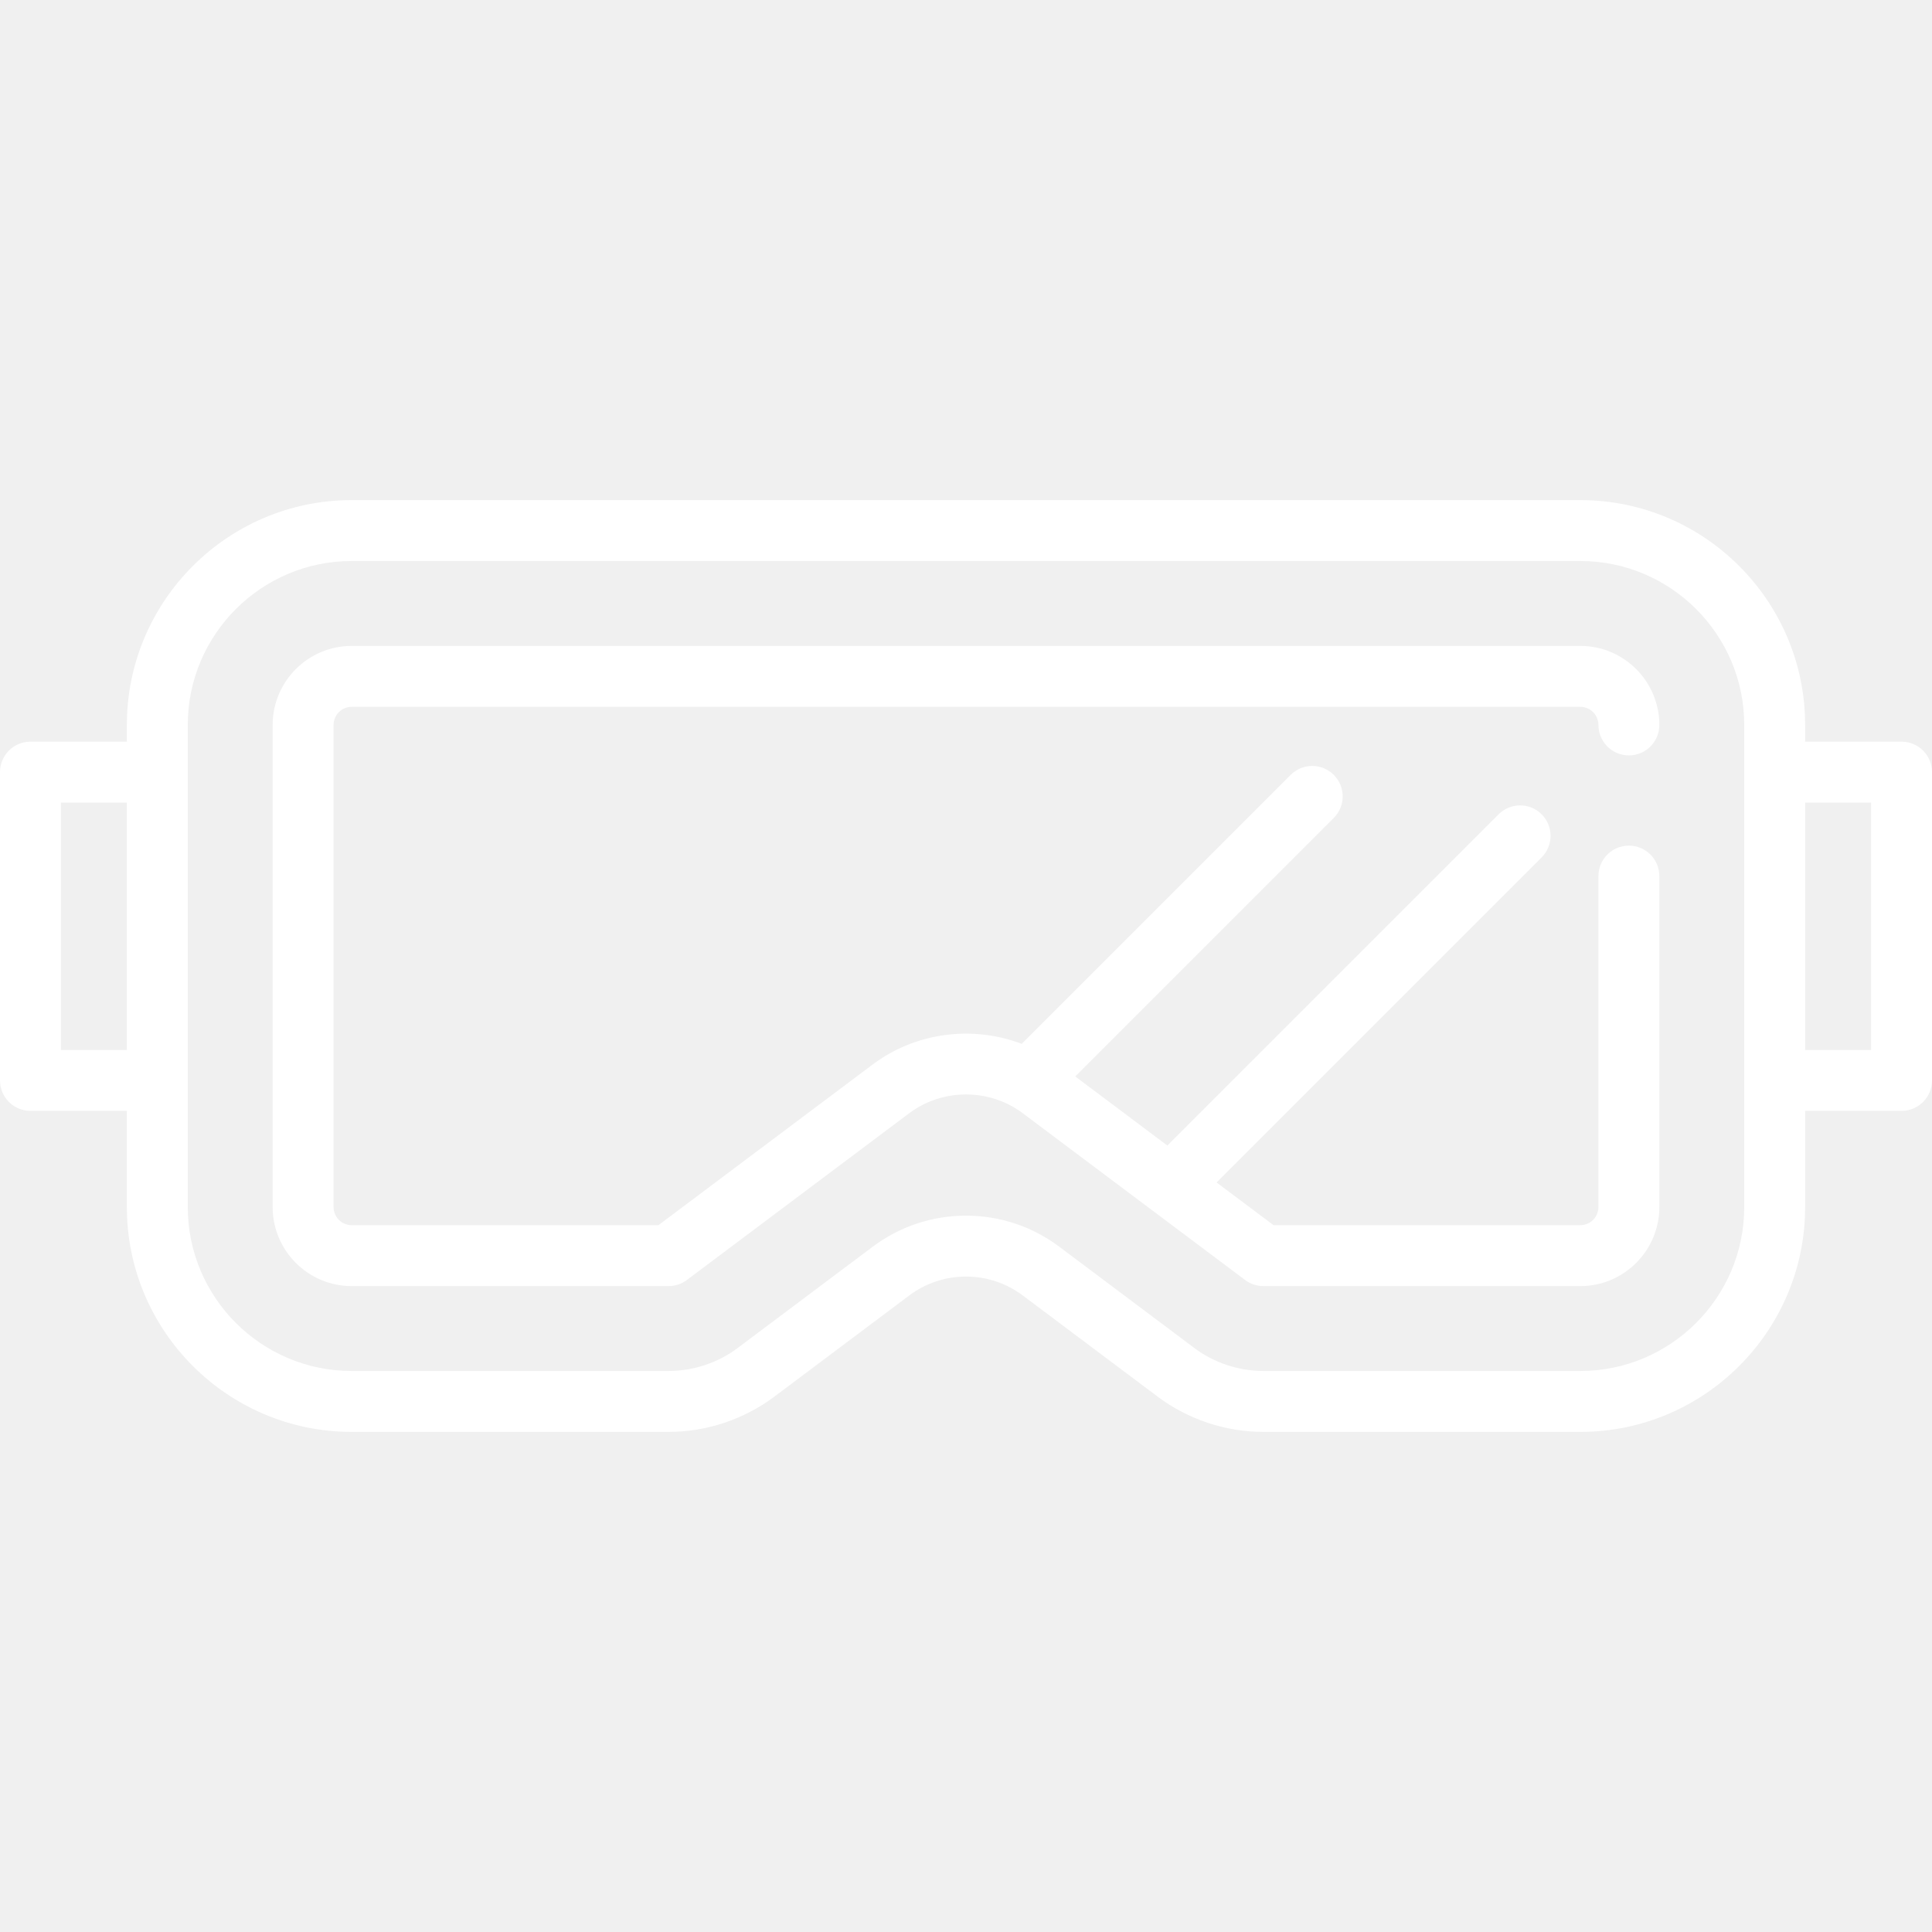
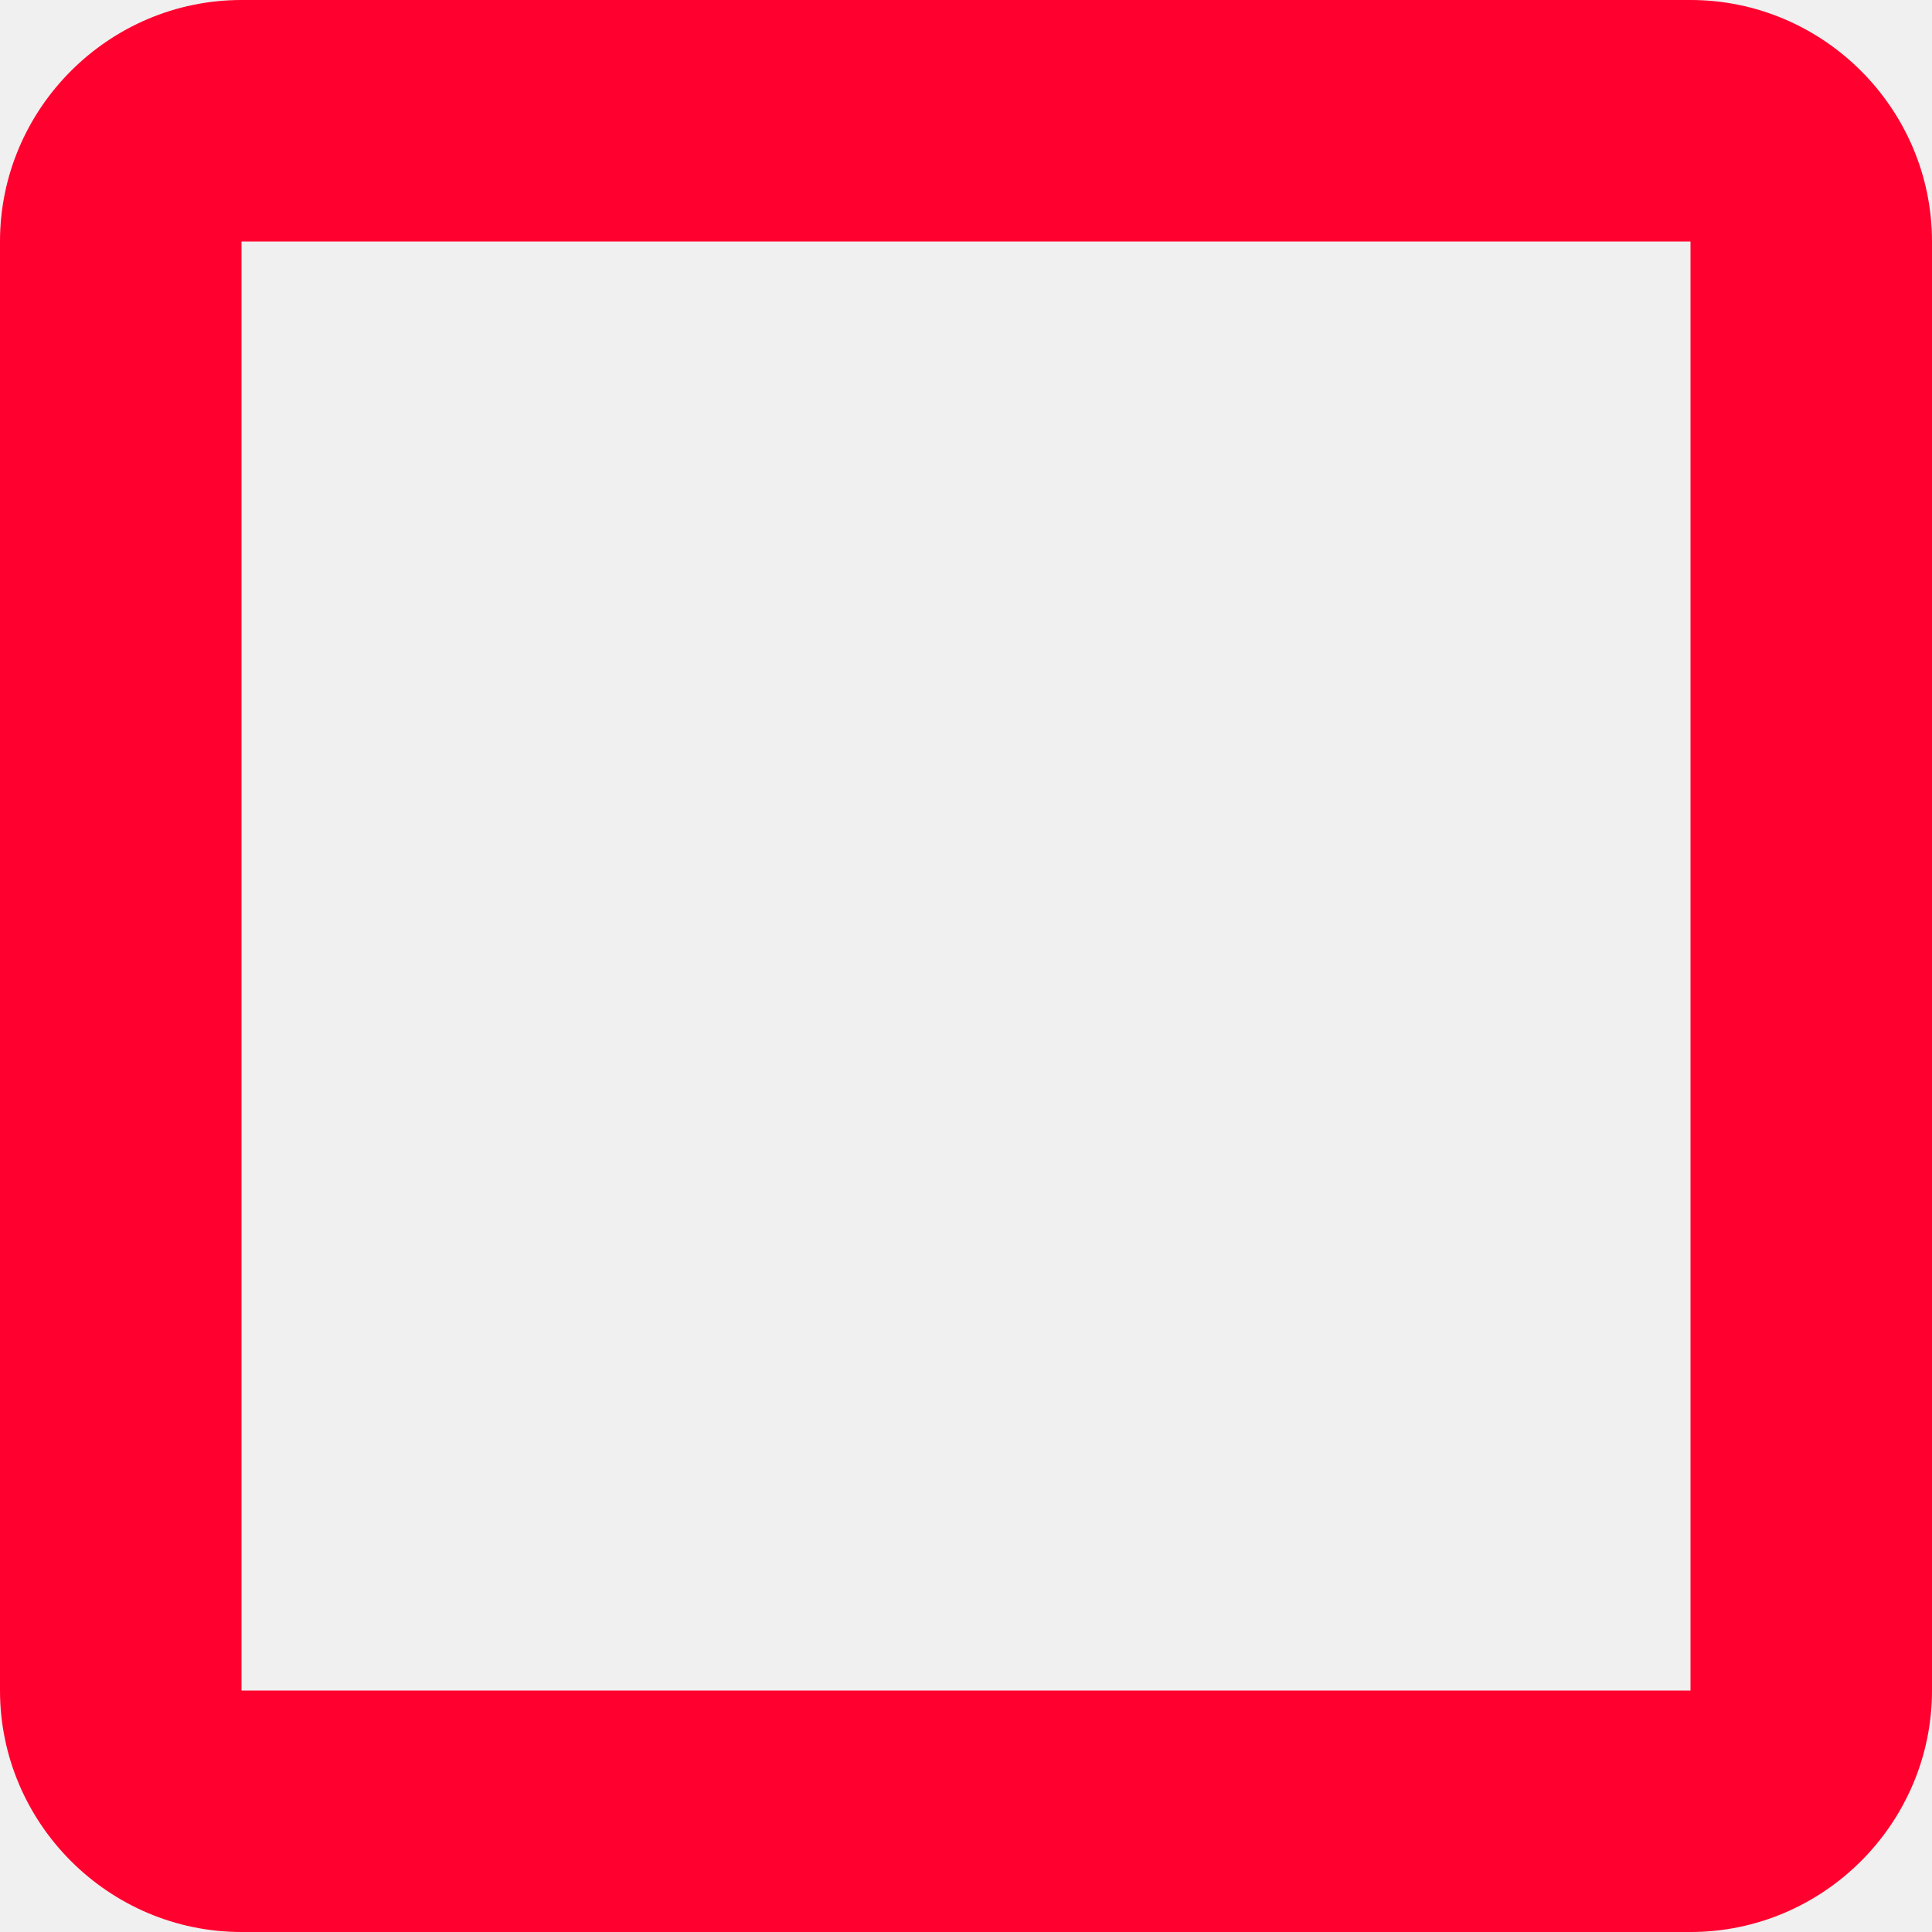
- <svg xmlns="http://www.w3.org/2000/svg" version="1.1" id="Capa_1" x="0px" y="0px" viewBox="0 0 475.8 475.8" style="enable-background:new 0 0 475.8 475.8;" xml:space="preserve" width="512px" height="512px">
-   <path d="M82.148,178.536v118.729c0,2.464,2.005,4.469,4.469,4.469h75.535l52.749-39.562c10.658-7.995,24.644-9.691,36.72-5.101  l66.242-66.243c2.93-2.929,7.678-2.929,10.607,0c2.929,2.929,2.929,7.678,0,10.606l-63.666,63.667l22.685,17.014l81.57-81.571  c2.93-2.929,7.678-2.929,10.607,0c2.929,2.929,2.929,7.678,0,10.606l-80.055,80.056l14.036,10.527h75.535  c2.464,0,4.469-2.005,4.469-4.469v-81.51c0-4.142,3.357-7.5,7.5-7.5s7.5,3.358,7.5,7.5v81.51c0,10.735-8.733,19.469-19.469,19.469  h-78.035c-1.623,0-3.202-0.526-4.5-1.5l-54.749-41.062c-8.24-6.18-19.753-6.182-27.997,0l-54.749,41.062  c-1.298,0.974-2.877,1.5-4.5,1.5H86.617c-10.735,0-19.469-8.734-19.469-19.469V178.536c0-10.735,8.733-19.468,19.469-19.468h302.565  c10.735,0,19.469,8.733,19.469,19.468c0,4.142-3.357,7.5-7.5,7.5s-7.5-3.358-7.5-7.5c0-2.464-2.005-4.468-4.469-4.468H86.617  C84.153,174.067,82.148,176.072,82.148,178.536z M475.8,190.154v75.925c0,4.142-3.357,7.5-7.5,7.5h-23.743v23.686  c0,30.533-24.841,55.374-55.375,55.374h-78.034c-9.331,0-18.58-3.083-26.044-8.681l-33.205-24.904  c-4.07-3.053-8.911-4.667-13.999-4.667c-5.087,0-9.928,1.614-13.998,4.667l-33.206,24.904c-7.463,5.598-16.712,8.681-26.043,8.681  H86.617c-30.533,0-55.374-24.841-55.374-55.374v-23.686H7.5c-4.143,0-7.5-3.358-7.5-7.5v-75.925c0-4.142,3.357-7.5,7.5-7.5h23.743  v-4.118c0-30.533,24.841-55.374,55.374-55.374h302.564c30.534,0,55.375,24.841,55.375,55.374v4.118H468.3  C472.442,182.654,475.8,186.012,475.8,190.154z M31.243,258.579v-60.925H15v60.925H31.243z M429.557,178.536  c0-22.262-18.112-40.374-40.375-40.374H86.617c-22.263,0-40.374,18.112-40.374,40.374v118.729c0,22.262,18.111,40.374,40.374,40.374  h78.035c6.106,0,12.158-2.018,17.043-5.681l33.206-24.904c6.687-5.015,14.64-7.667,22.998-7.667c8.359,0,16.313,2.651,22.999,7.667  l33.205,24.904c4.885,3.664,10.938,5.681,17.044,5.681h78.034c22.263,0,40.375-18.112,40.375-40.374V178.536z M460.8,197.654  h-16.243v60.925H460.8V197.654z" fill="#FFFFFF" />
+ <svg xmlns="http://www.w3.org/2000/svg" version="1.1" id="Capa_1" x="0px" y="0px" width="512px" height="512px" viewBox="0 0 408 408" style="enable-background:new 0 0 408 408;" xml:space="preserve">
+   <g>
+     <g id="crop-square">
+       <path d="M357,0H51C22.95,0,0,22.95,0,51v306c0,28.05,22.95,51,51,51h306c28.05,0,51-22.95,51-51V51C408,22.95,385.05,0,357,0z     M357,357H51V51h306V357z" fill="#ff002f" />
+     </g>
+   </g>
  <g>
</g>
  <g>
</g>
  <g>
</g>
  <g>
</g>
  <g>
</g>
  <g>
</g>
  <g>
</g>
  <g>
</g>
  <g>
</g>
  <g>
</g>
  <g>
</g>
  <g>
</g>
  <g>
</g>
  <g>
</g>
  <g>
</g>
</svg>
